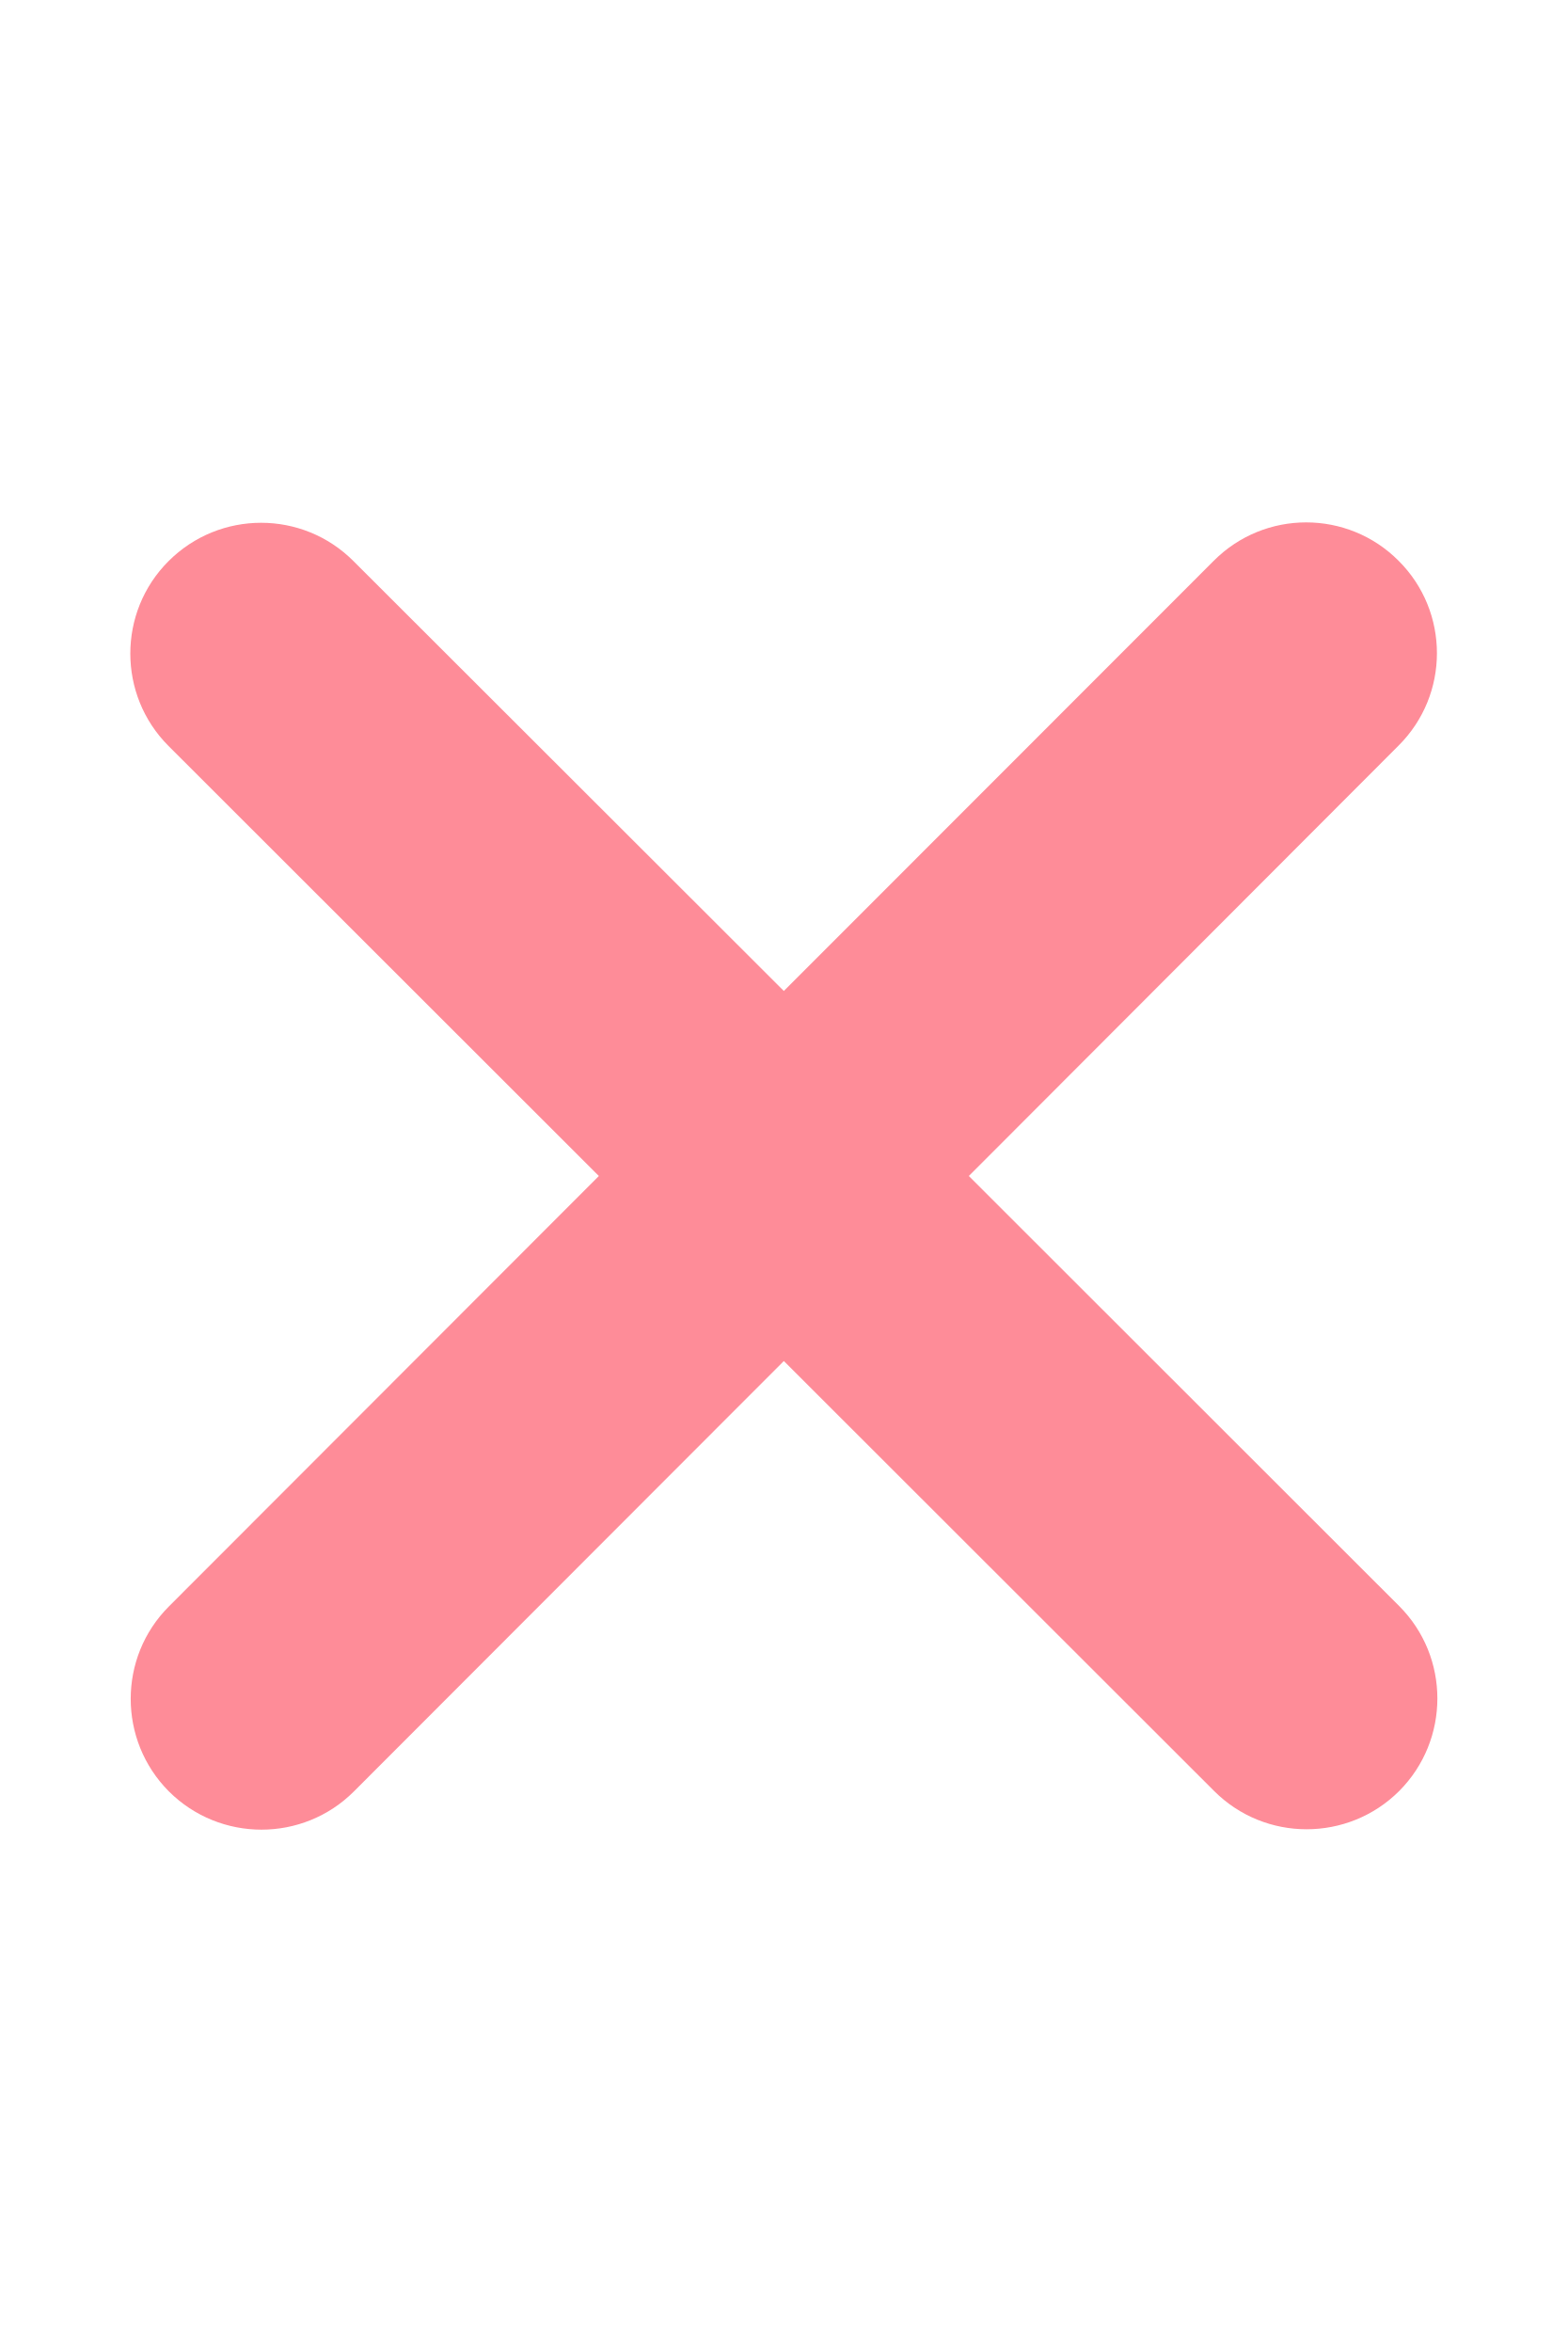
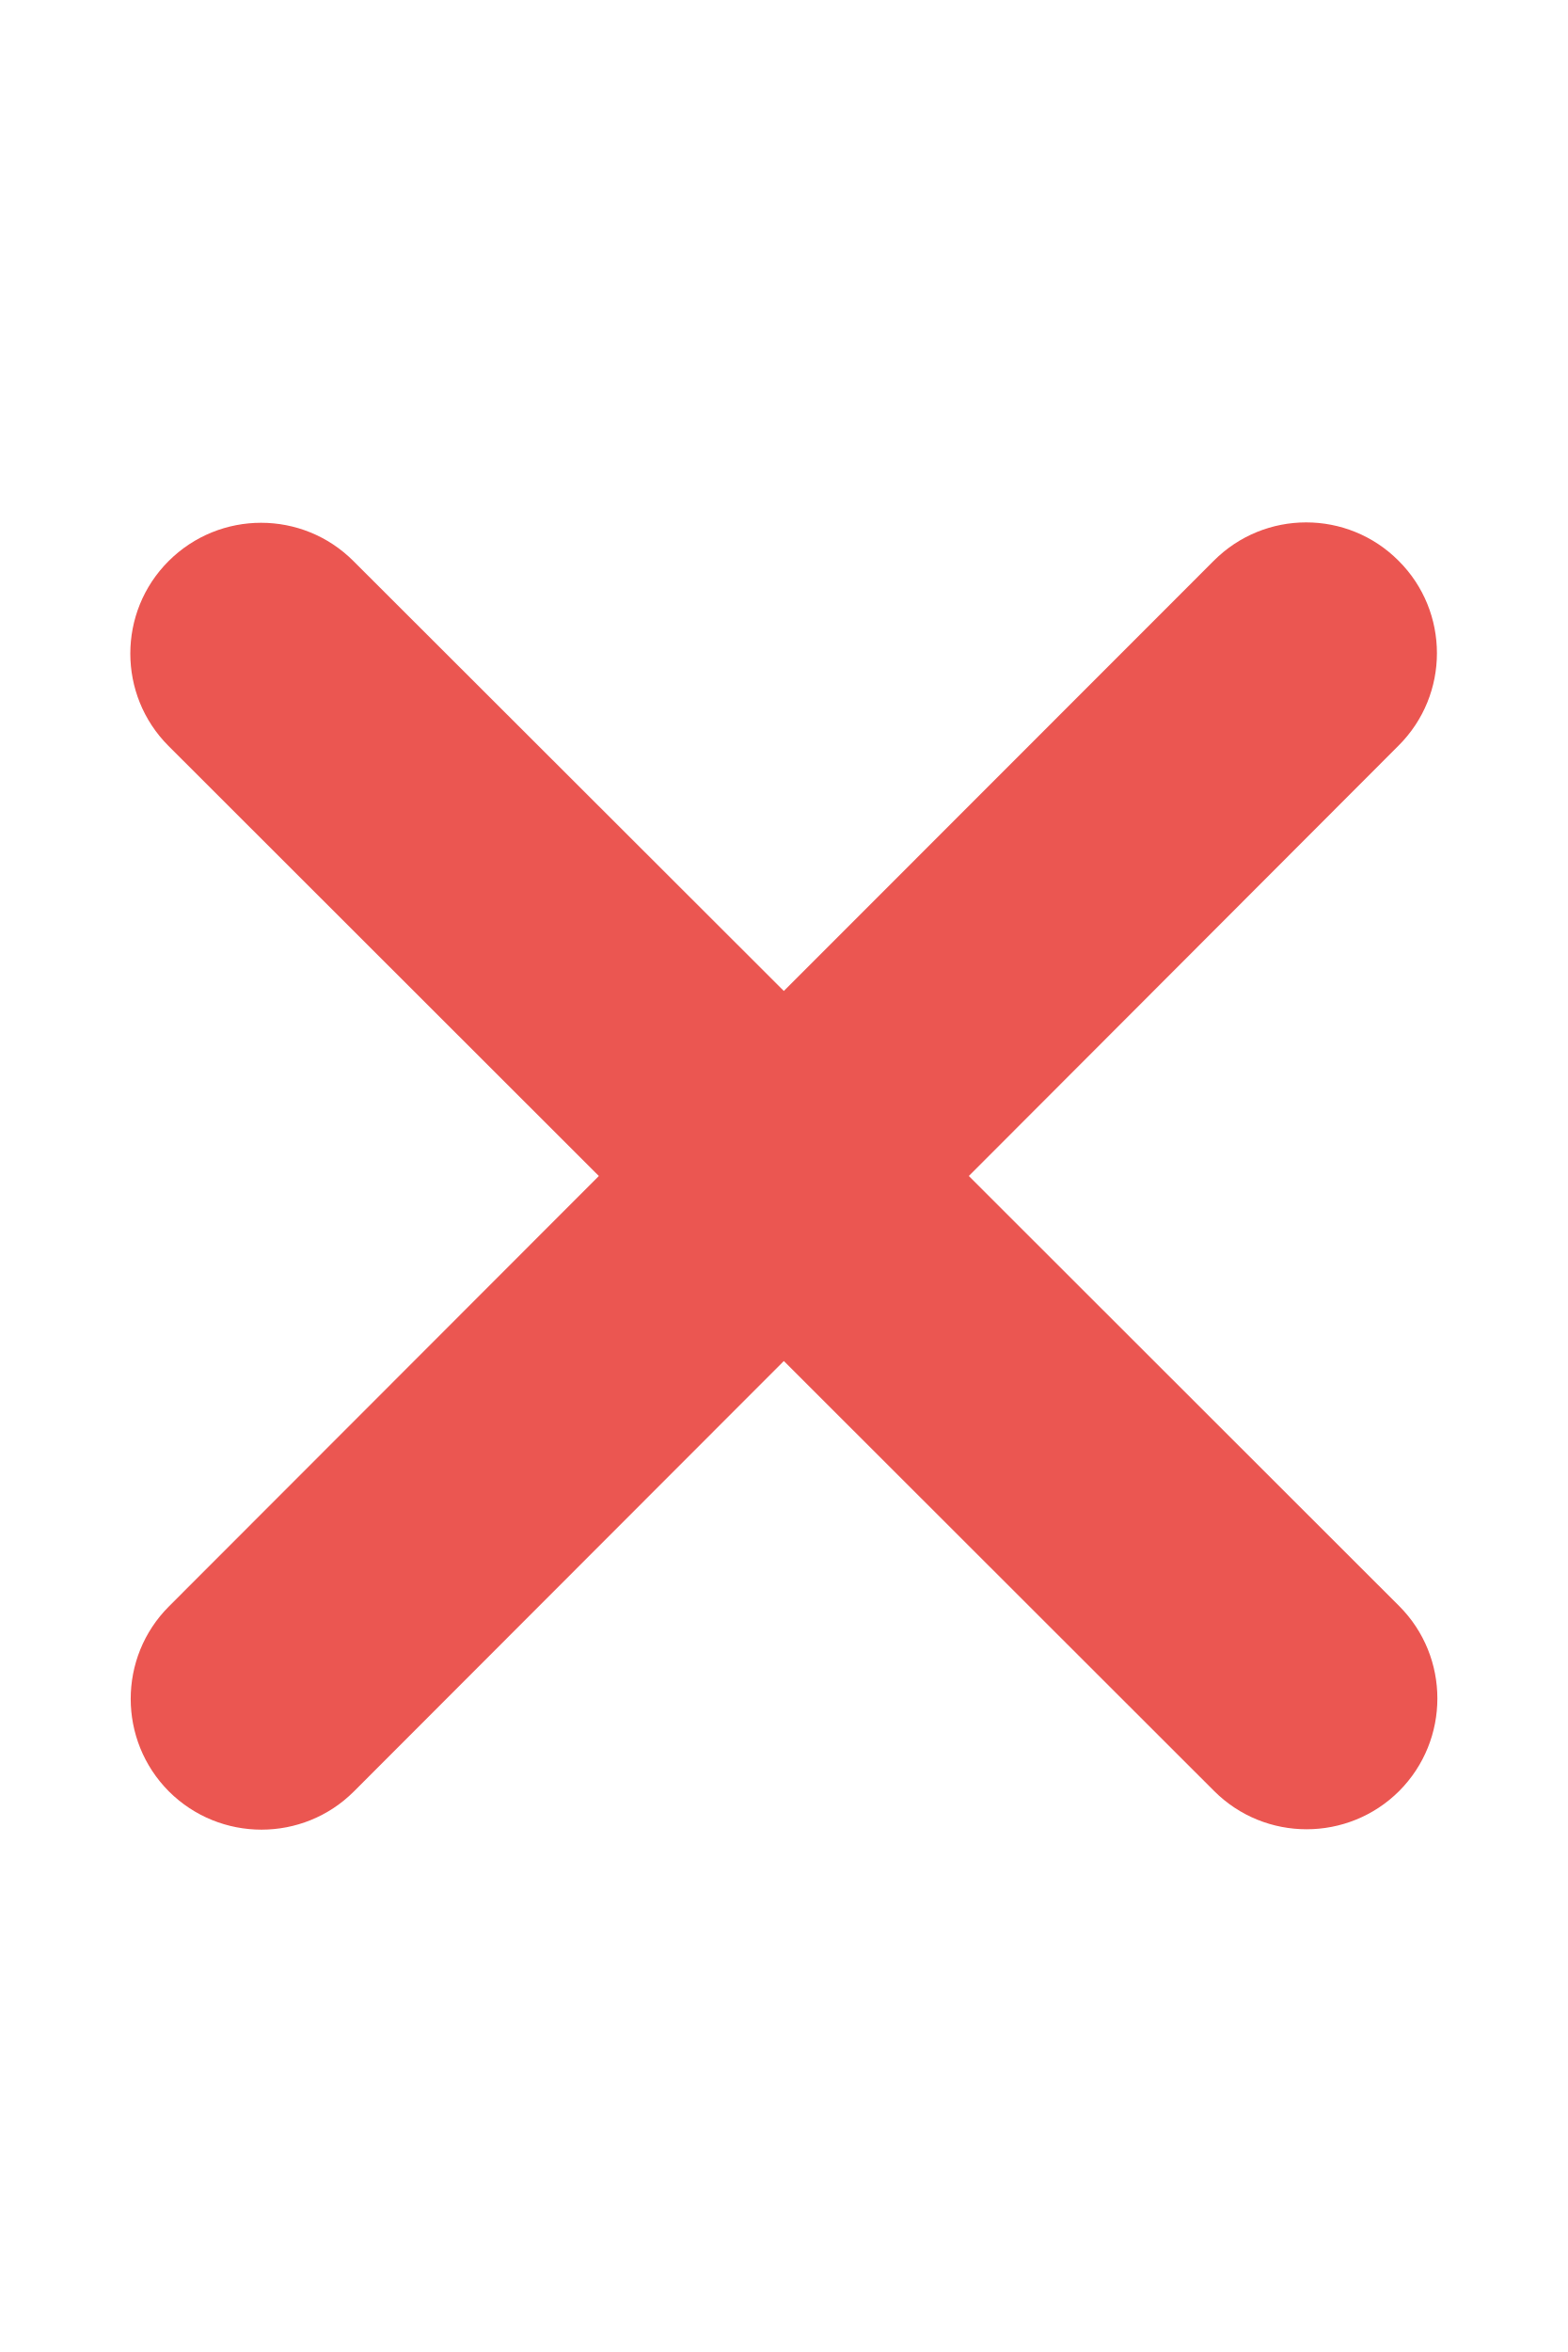
<svg xmlns="http://www.w3.org/2000/svg" width="8" height="12" viewBox="0 0 8 12" fill="none">
-   <path d="M7.137 3.804C7.398 3.544 7.398 3.121 7.137 2.861C6.877 2.6 6.454 2.6 6.194 2.861L4 5.056L1.804 2.863C1.544 2.602 1.121 2.602 0.86 2.863C0.6 3.123 0.6 3.546 0.86 3.806L3.056 6L0.862 8.196C0.602 8.456 0.602 8.879 0.862 9.14C1.123 9.4 1.546 9.4 1.806 9.14L4 6.944L6.196 9.138C6.456 9.398 6.879 9.398 7.14 9.138C7.4 8.877 7.4 8.454 7.14 8.194L4.944 6L7.137 3.804Z" fill="#FE8C98" />
+   <path d="M7.137 3.804C7.398 3.544 7.398 3.121 7.137 2.861C6.877 2.6 6.454 2.6 6.194 2.861L4 5.056L1.804 2.863C1.544 2.602 1.121 2.602 0.86 2.863C0.6 3.123 0.6 3.546 0.86 3.806L3.056 6L0.862 8.196C0.602 8.456 0.602 8.879 0.862 9.14C1.123 9.4 1.546 9.4 1.806 9.14L4 6.944L6.196 9.138C6.456 9.398 6.879 9.398 7.14 9.138C7.4 8.877 7.4 8.454 7.14 8.194L4.944 6L7.137 3.804Z" fill="#EB5651" />
</svg>
